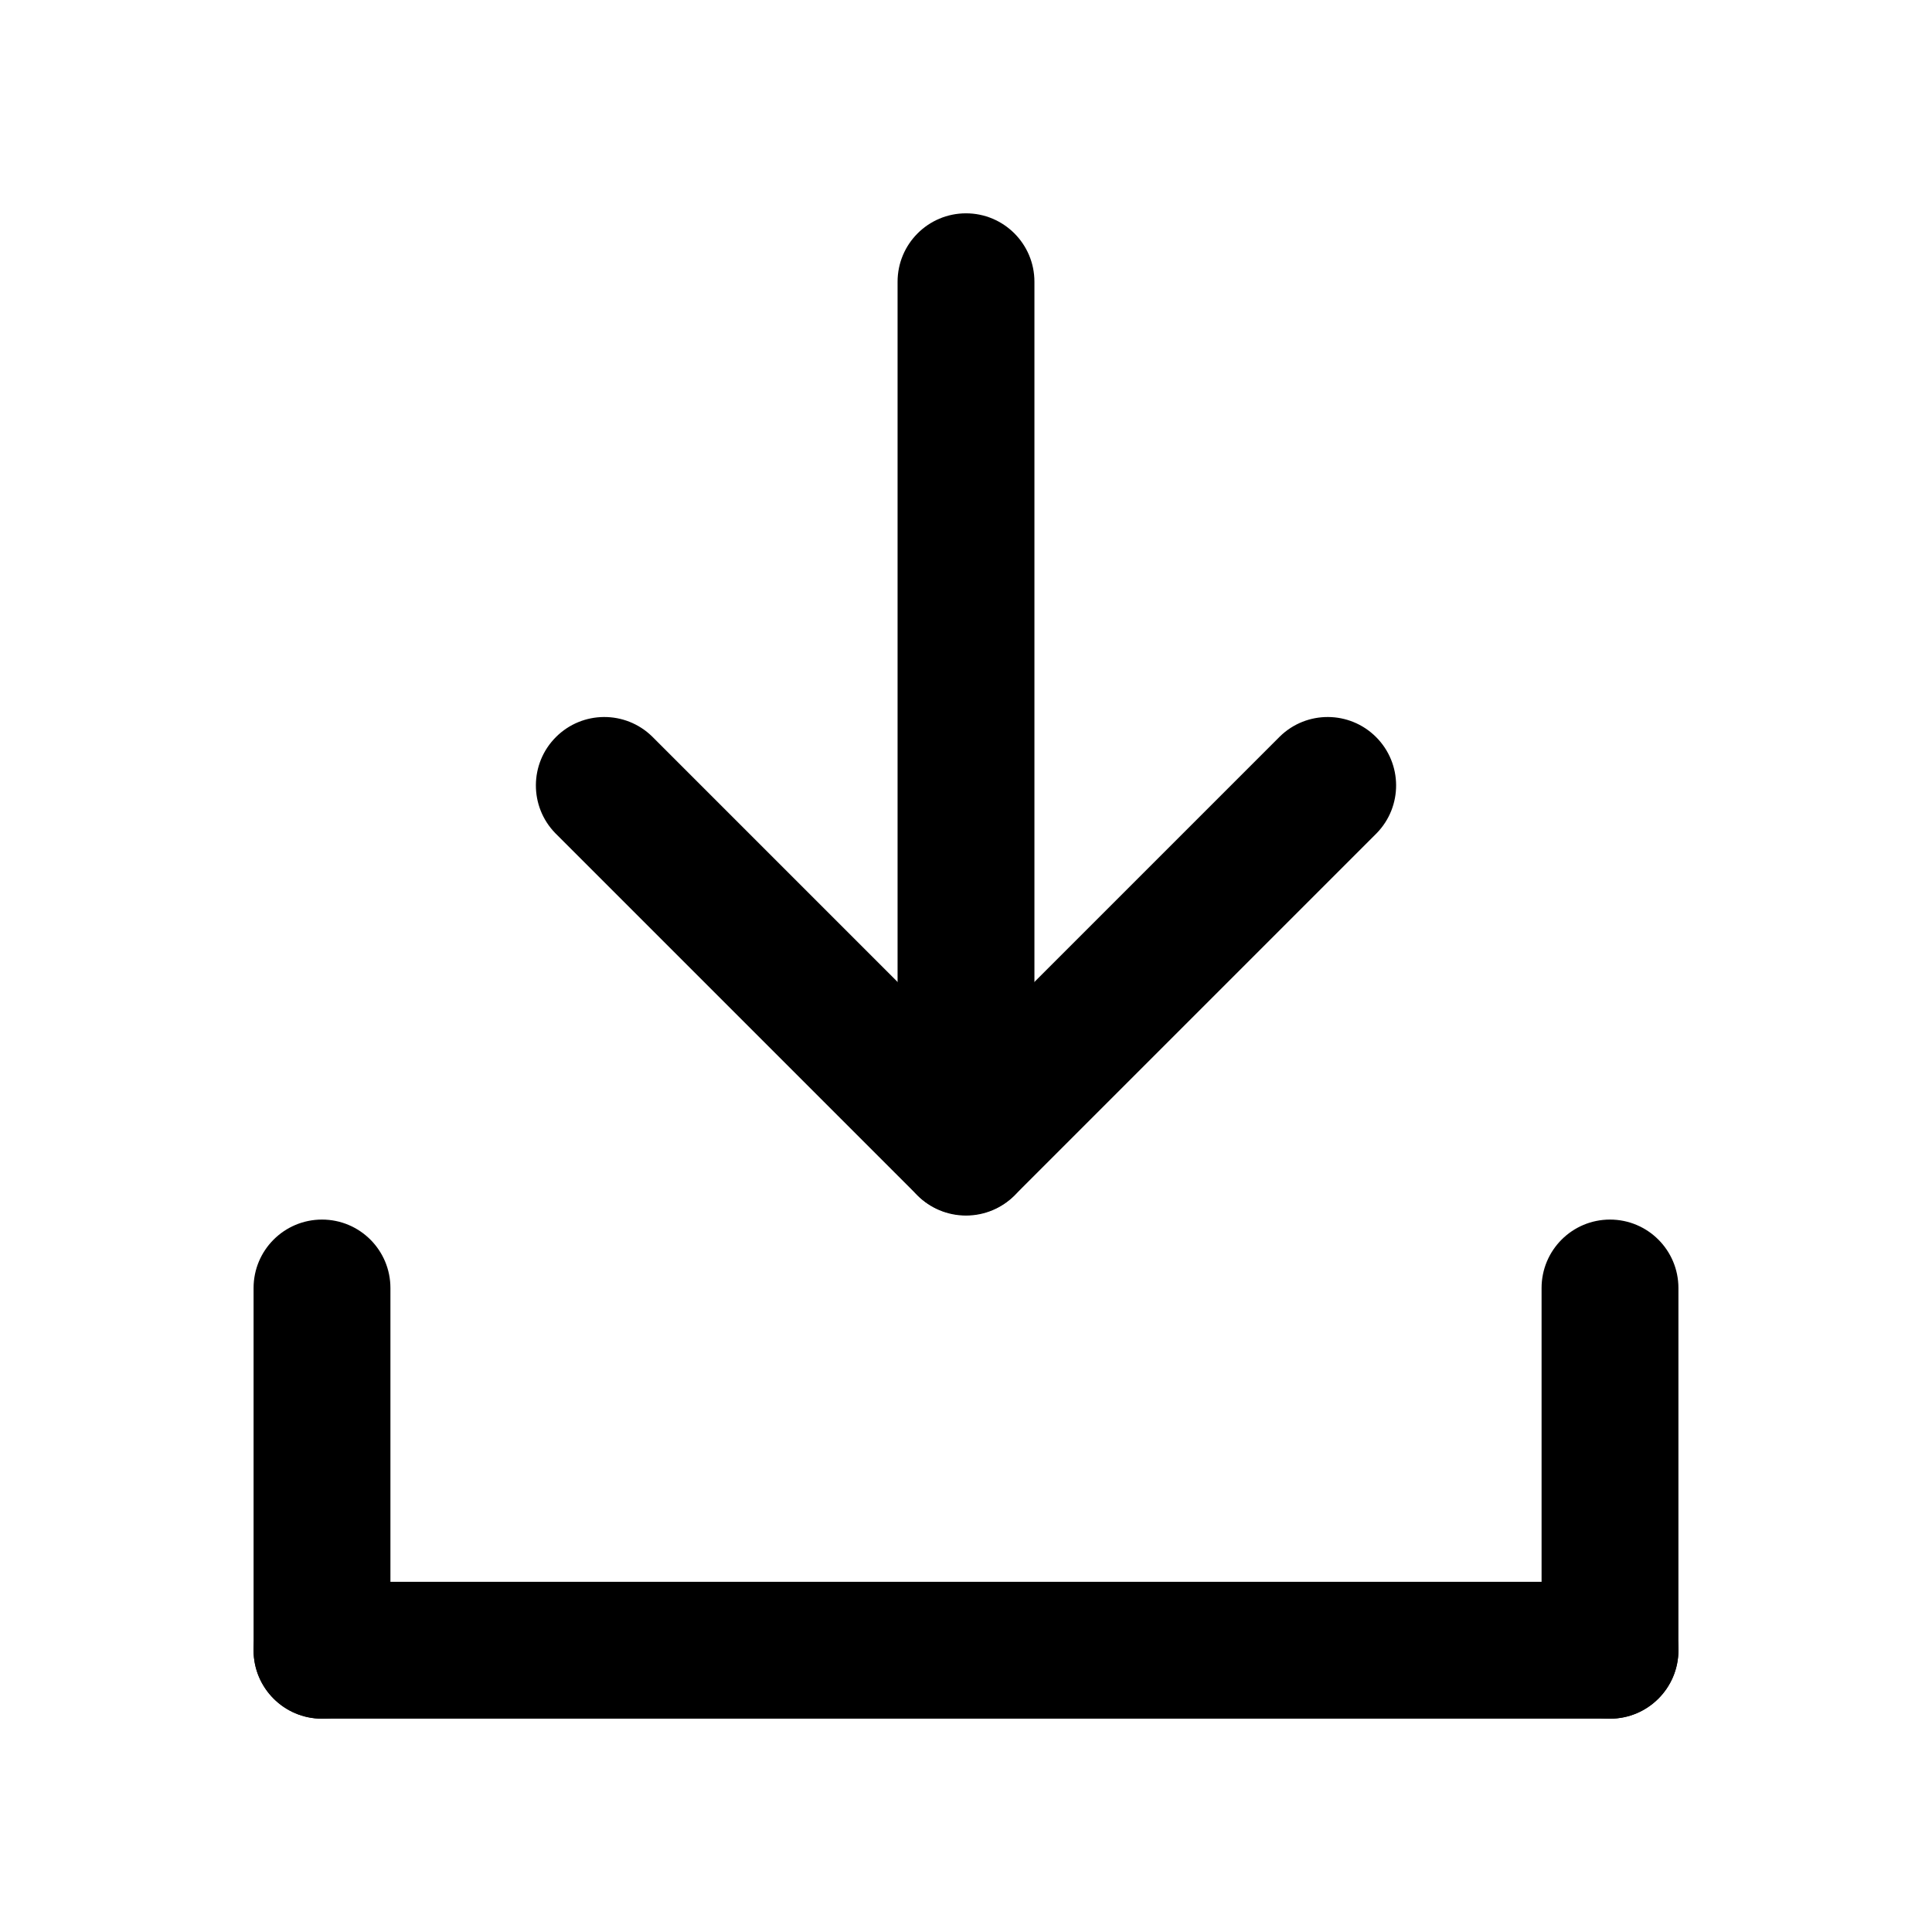
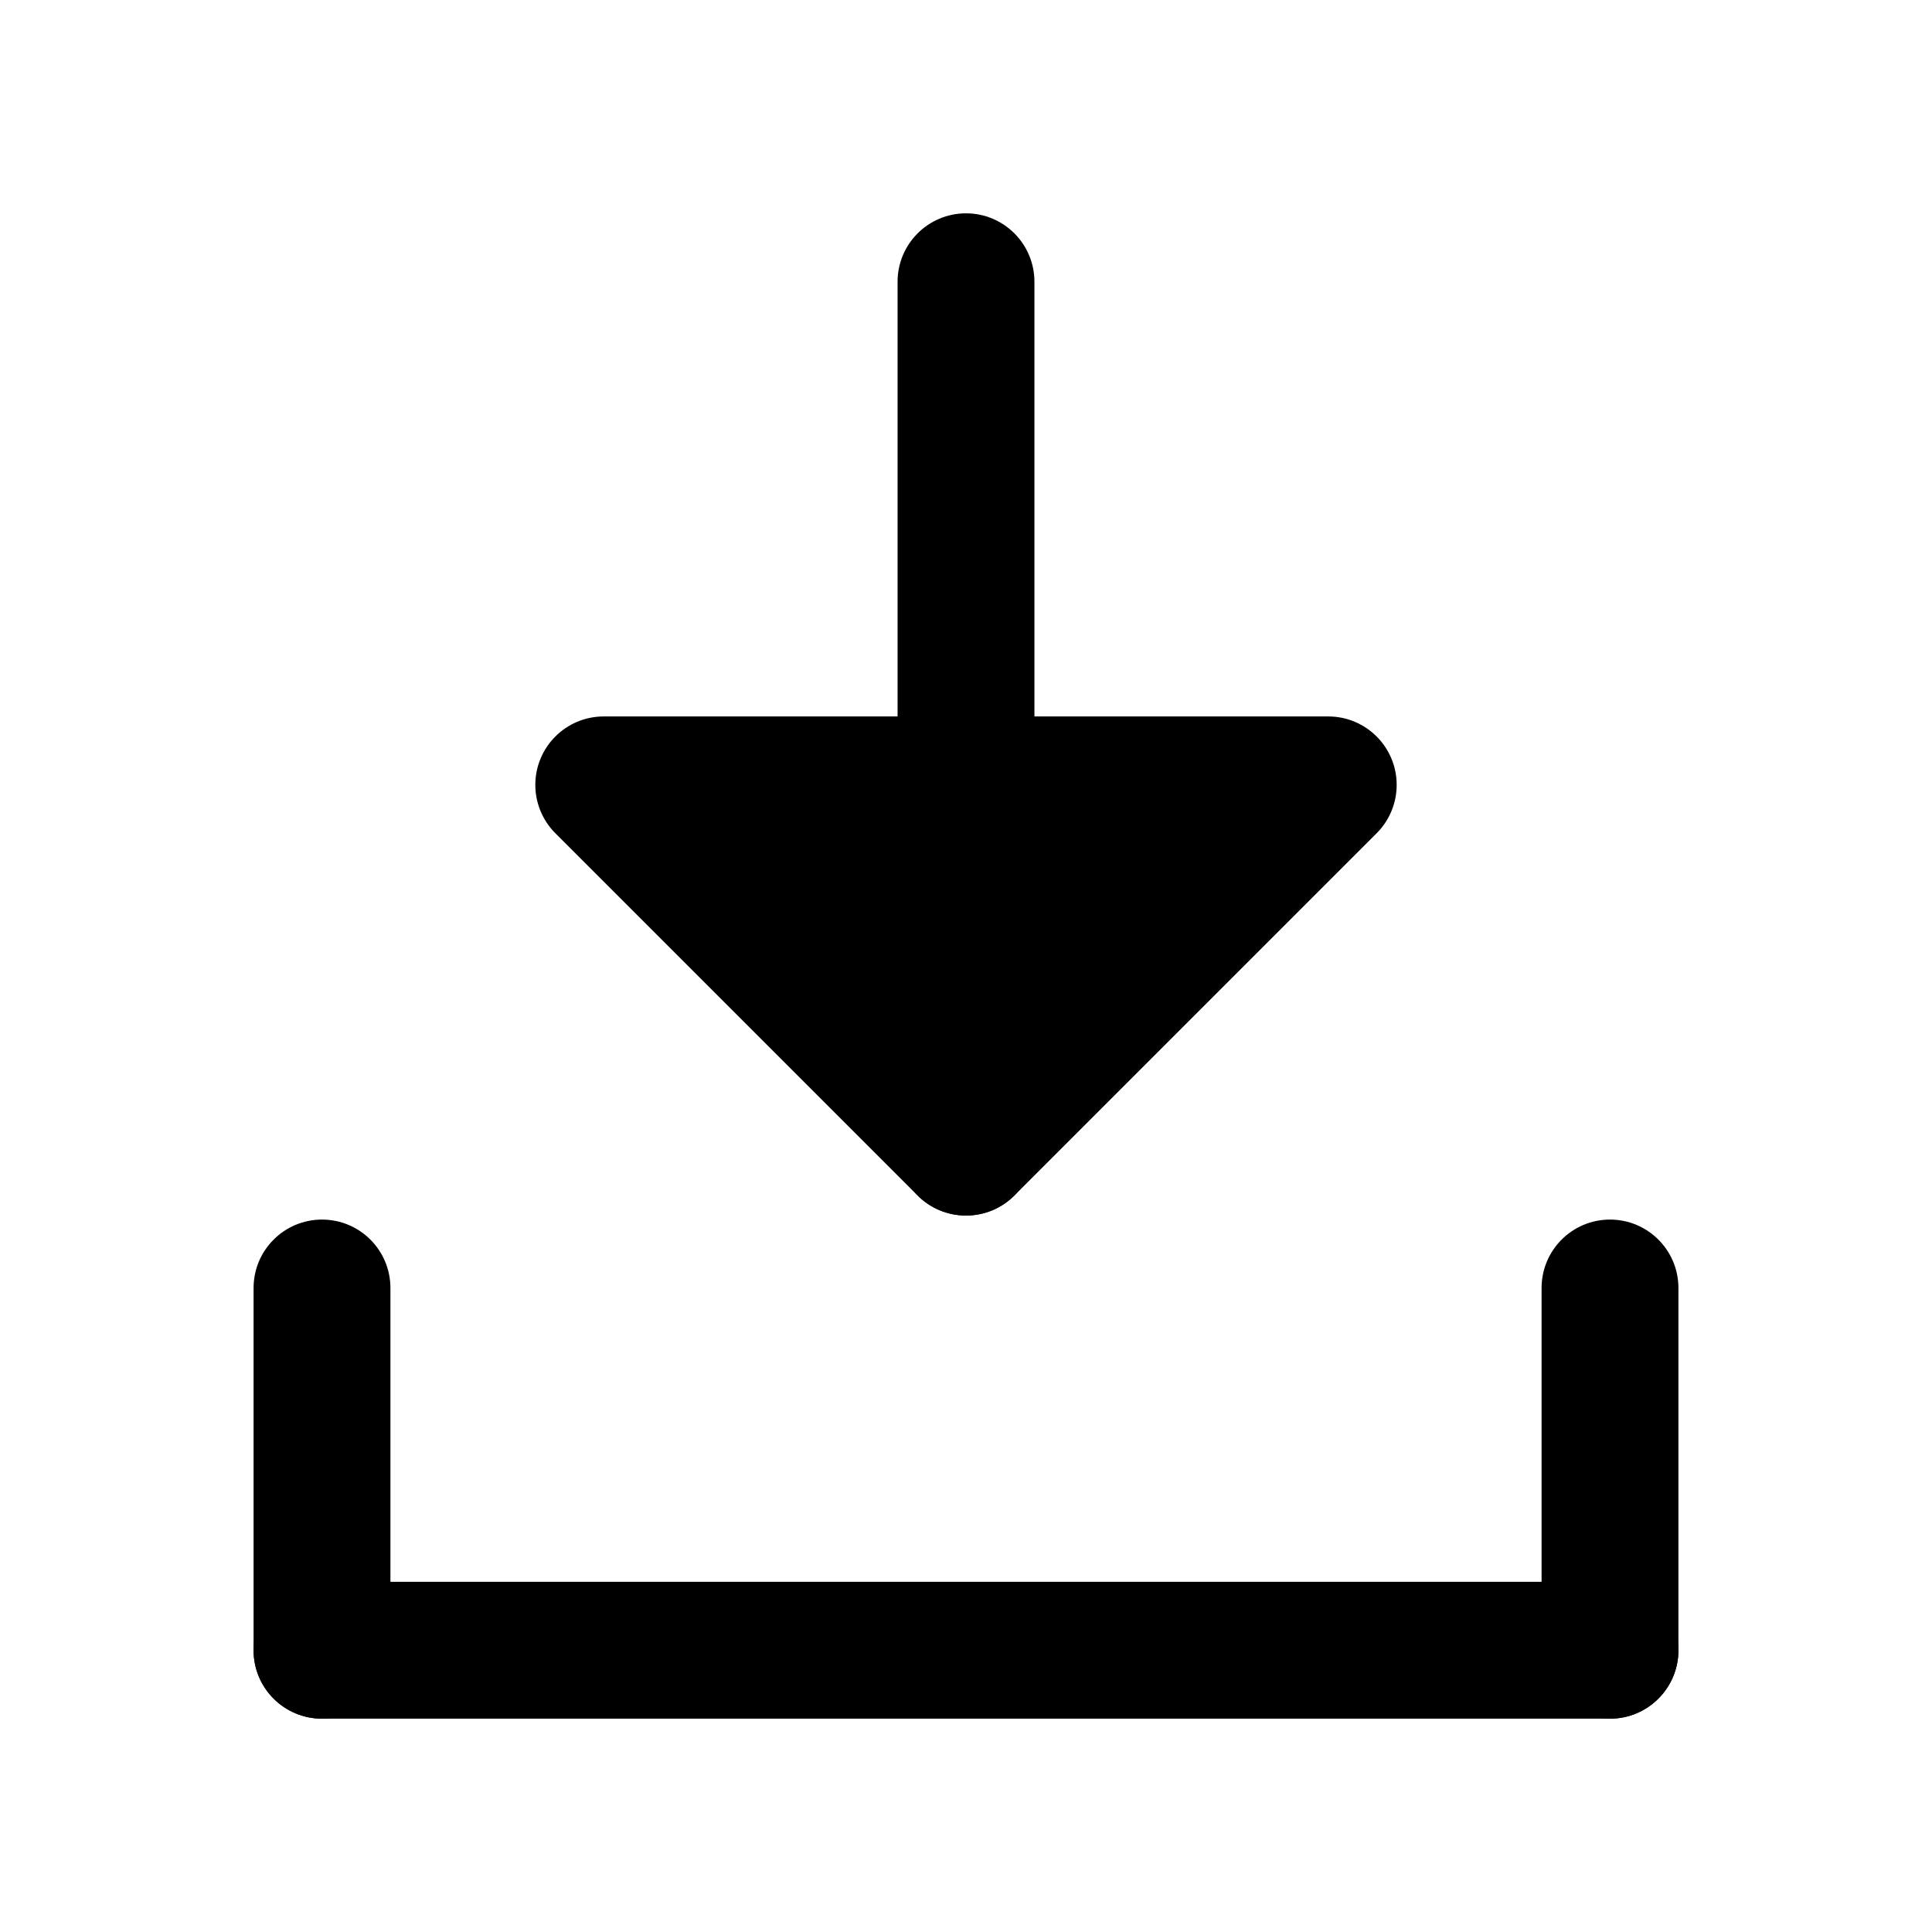
<svg xmlns="http://www.w3.org/2000/svg" viewBox="0 0 24 24" fill="currentColor" stroke="none" fill-rule="evenodd">
  <g data-part="arrow">
    <path d="M11.15 3.5 L11.15 14.25 A.85 .85 0 0 0 12.85 14.25 L12.85 3.5 A.85 .85 0 0 0 11.15 3.5 Z" />
-     <path d="M6.899 10.351 L11.399 14.851 A.85 .85 0 0 0 12.601 13.649 L8.101 9.149 A.85 .85 0 0 0 6.899 10.351 Z" />
-     <path d="M12.601 14.851 L17.101 10.351 A.85 .85 0 0 0 15.899 9.149 L11.399 13.649 A.85 .85 0 0 0 12.601 14.851 Z" />
+     <path d="M7.5 8.9 A0.85 0.85 0 0 0 6.65 9.75 A0.85 0.85 0 0 0 6.899 10.351 L11.399 14.851 A0.85 0.85 0 0 0 12 15.1 A0.85 0.85 0 0 0 12.601 14.851 L17.101 10.351 A0.85 0.85 0 0 0 17.35 9.75 A0.85 0.85 0 0 0 16.5 8.9 Z" />
  </g>
  <g data-part="tray">
    <path d="M3.15 16 L3.15 20.5 A.85 .85 0 0 0 4.85 20.5 L4.85 16 A.85 .85 0 0 0 3.15 16 Z" />
    <path d="M4 21.35 L20 21.35 A.85 .85 0 0 0 20 19.65 L4 19.65 A.85 .85 0 0 0 4 21.35 Z" />
    <path d="M20.85 20.5 L20.85 16 A.85 .85 0 0 0 19.15 16 L19.15 20.5 A.85 .85 0 0 0 20.85 20.5 Z" />
  </g>
</svg>
